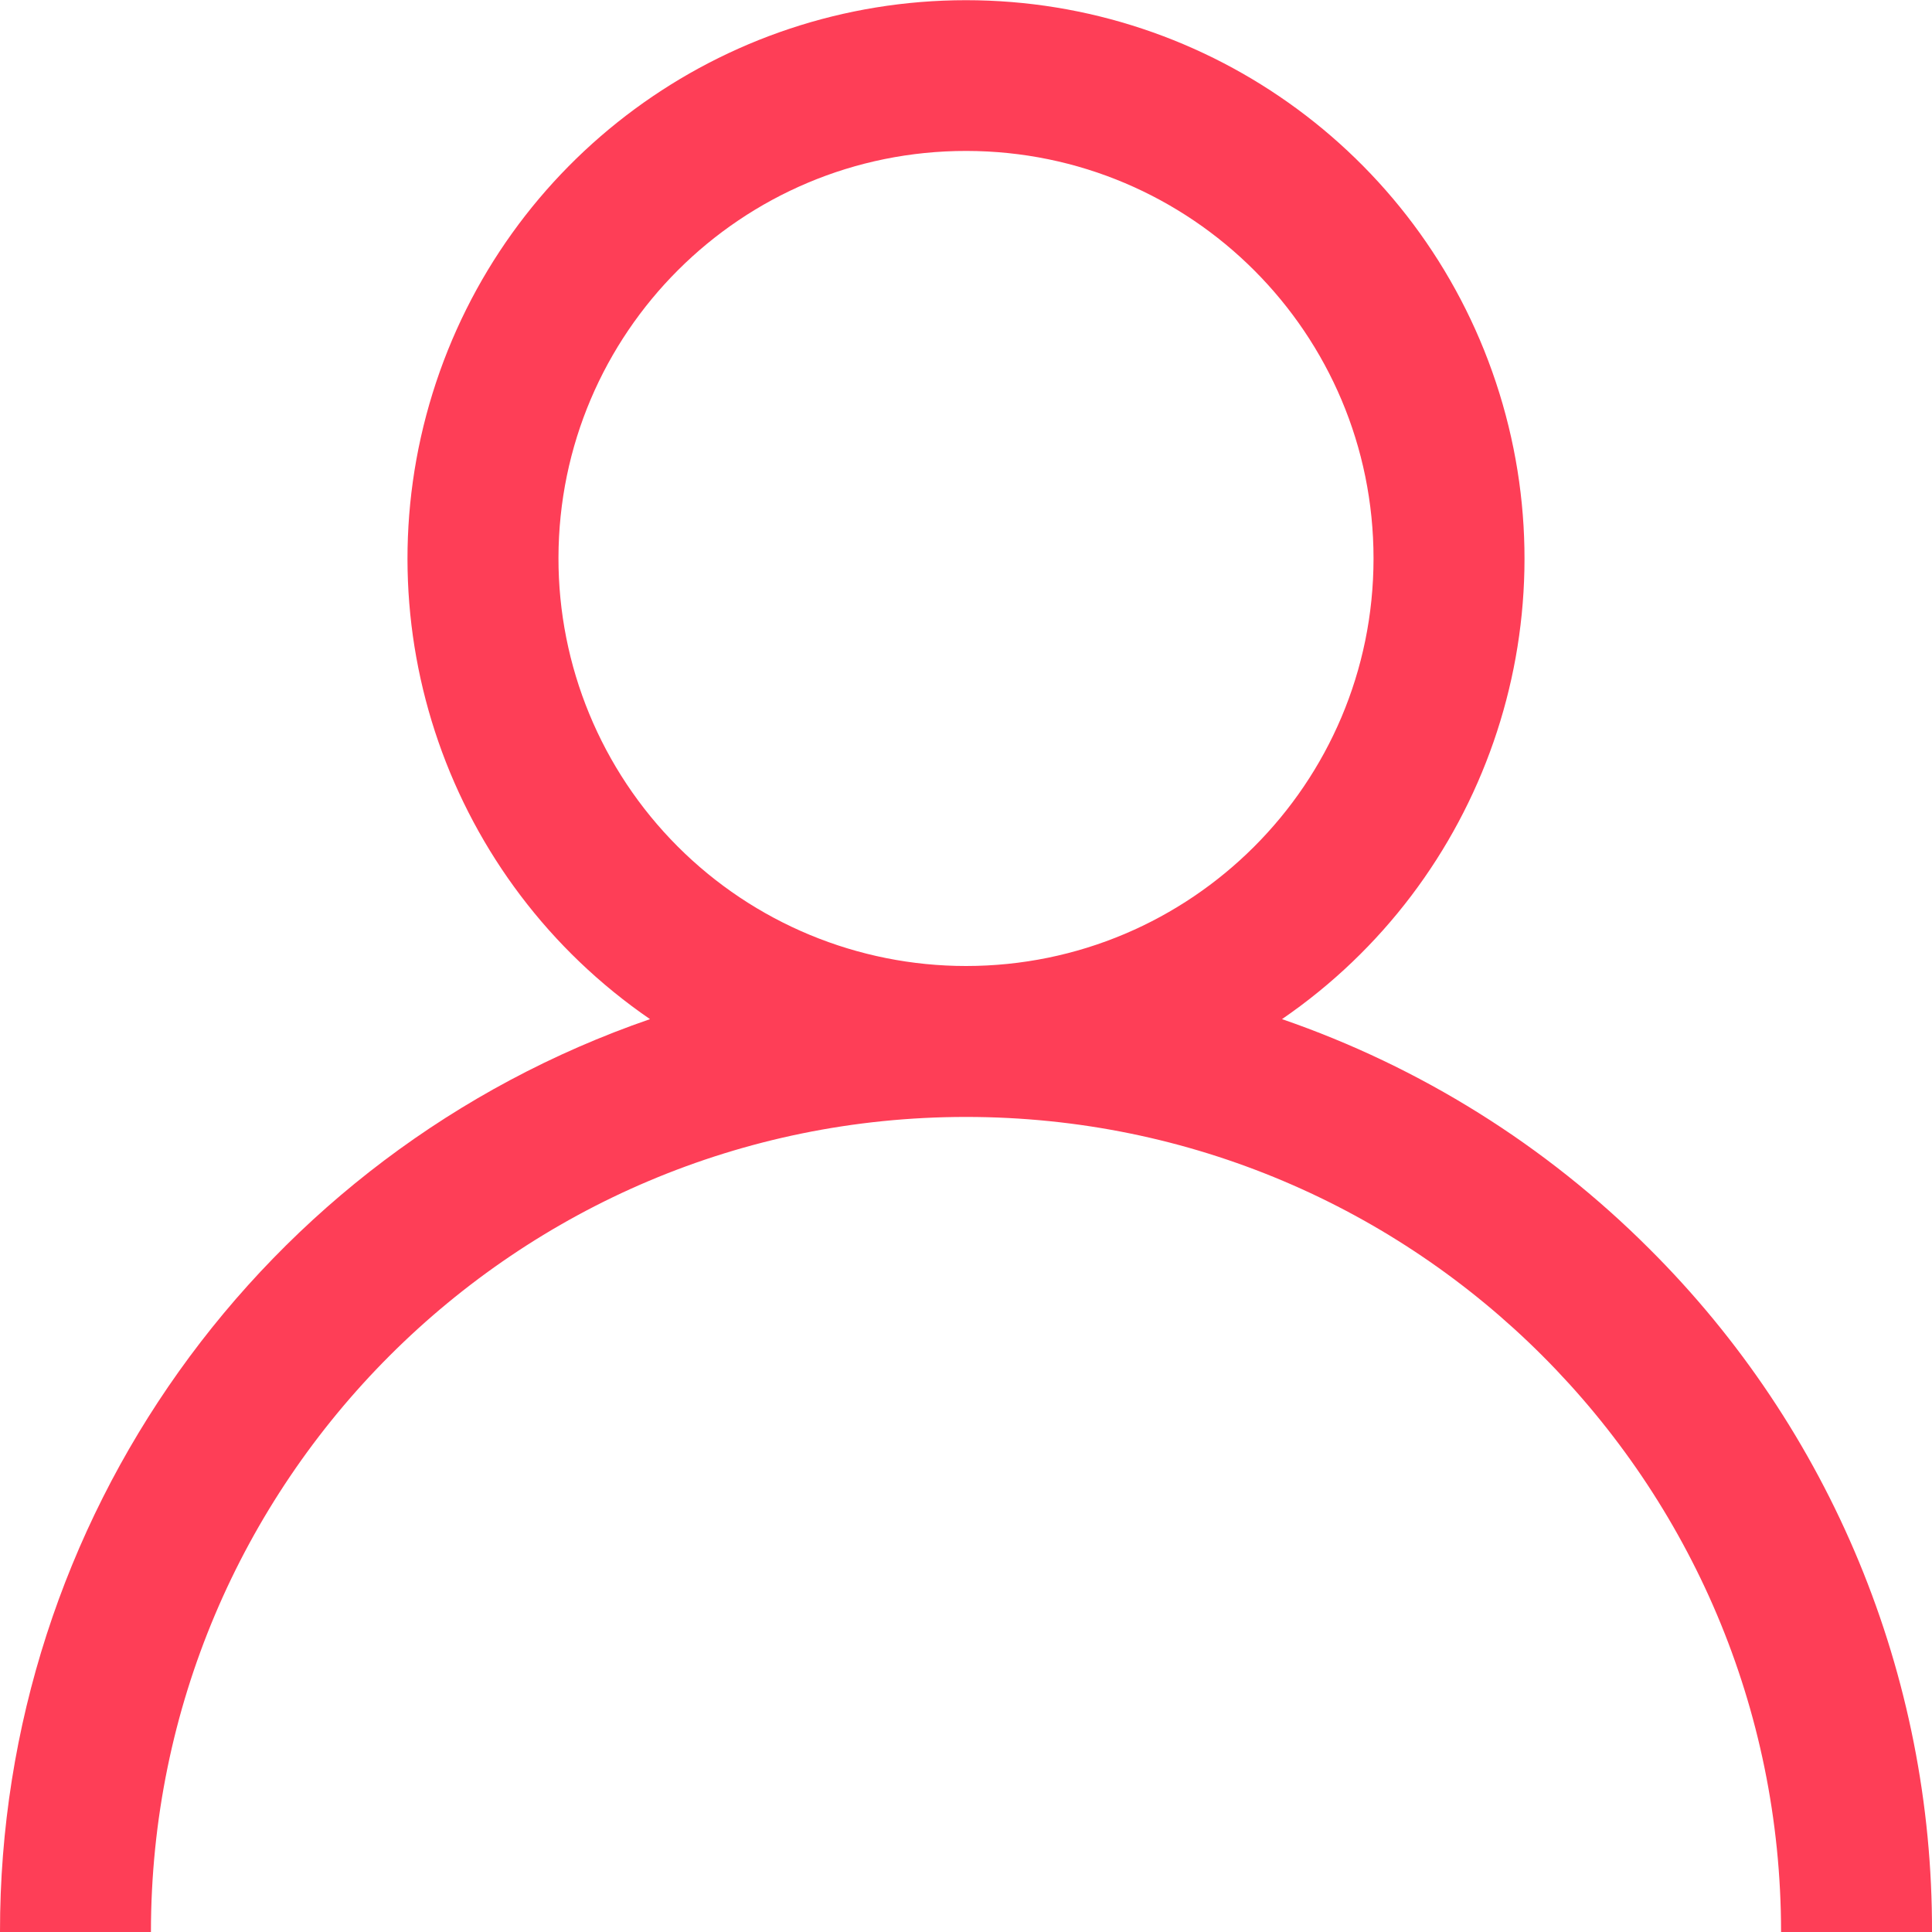
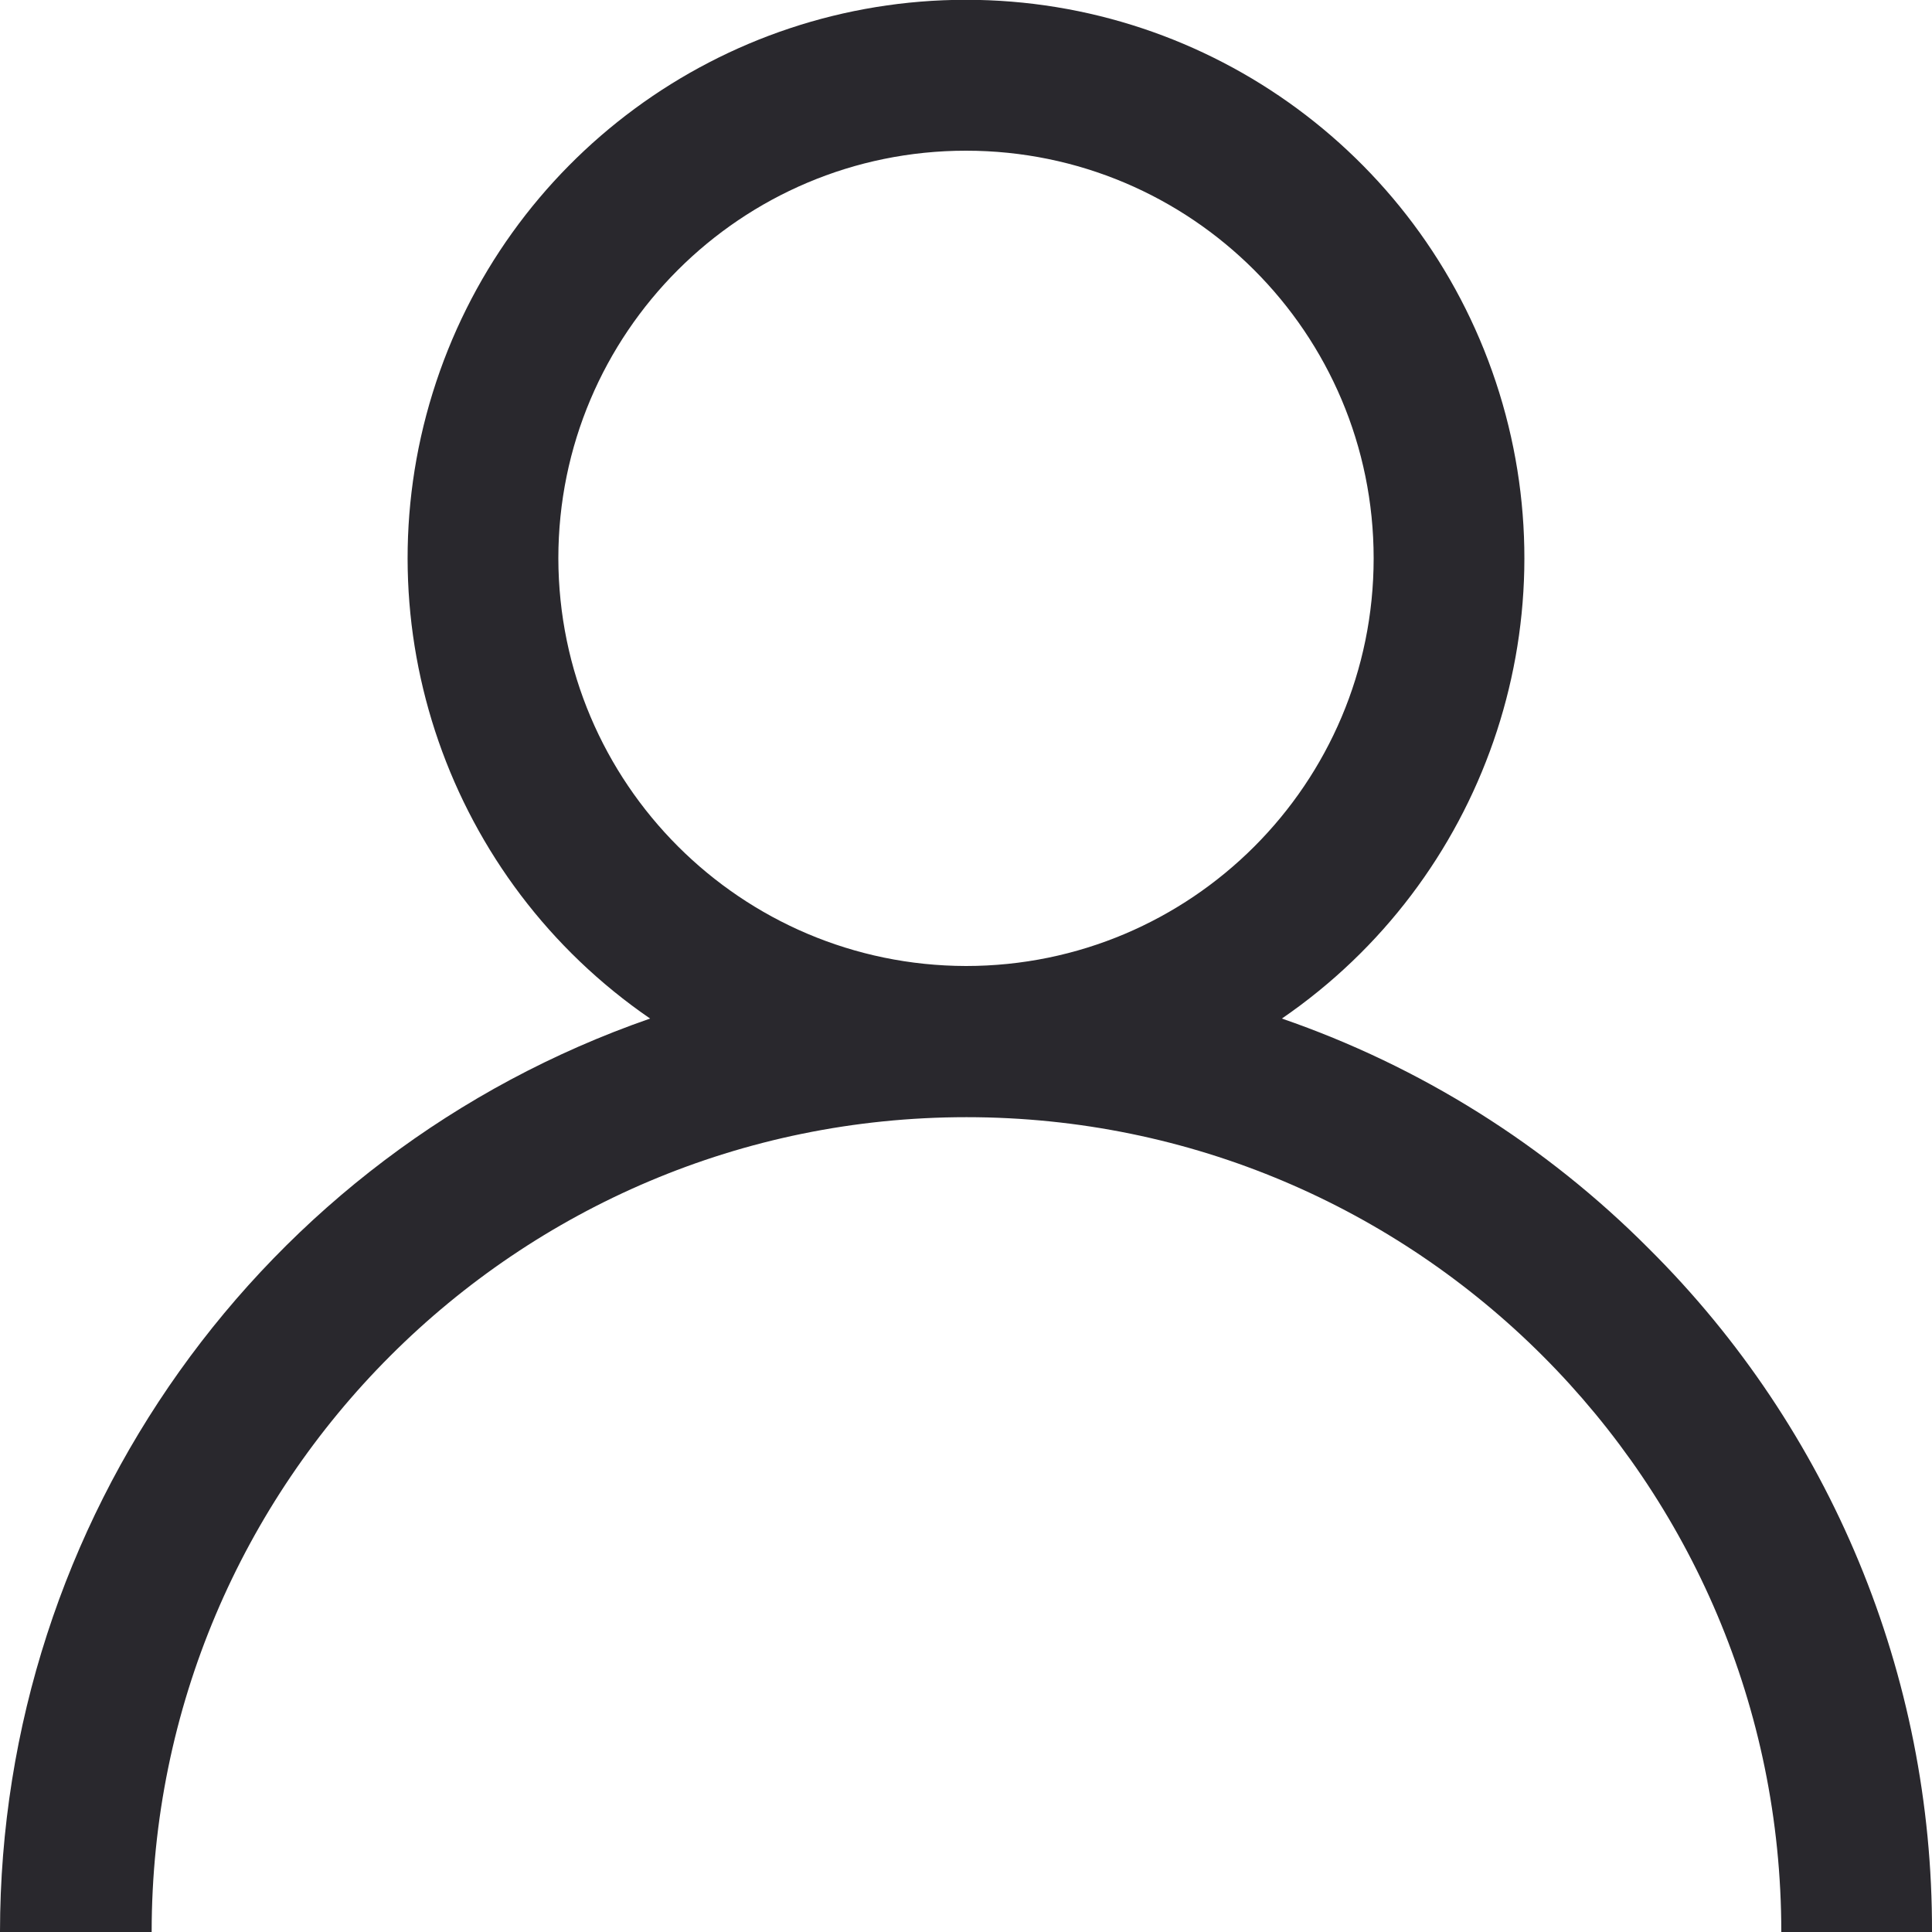
- <svg xmlns="http://www.w3.org/2000/svg" width="16" height="16" viewBox="0 0 16 16">
+ <svg xmlns="http://www.w3.org/2000/svg" width="20" height="20" viewBox="0 0 20 20">
  <defs>
    <style>
      .cls-1 {
-         fill: #fe3e57;
+         fill: #29282d;
        fill-rule: evenodd;
      }
    </style>
  </defs>
-   <path id="User" class="cls-1" d="M751.657,1107.34a7.972,7.972,0,0,0-3.04-1.9,4.625,4.625,0,1,0-5.234,0A7.989,7.989,0,0,0,738,1113h1.25a6.75,6.75,0,0,1,13.5,0H754A7.948,7.948,0,0,0,751.657,1107.34Zm-9.032-5.72A3.375,3.375,0,1,1,746,1105,3.375,3.375,0,0,1,742.625,1101.62Z" transform="translate(-738 -1097)" />
+   <path id="user" class="cls-1" d="M1405.35,57.927a9.919,9.919,0,0,0-3.8-2.383,5.78,5.78,0,1,0-6.54,0A10.017,10.017,0,0,0,1388.28,65h1.57a8.435,8.435,0,1,1,16.87,0h1.56A9.93,9.93,0,0,0,1405.35,57.927Zm-11.29-7.148A4.22,4.22,0,1,1,1398.28,55,4.228,4.228,0,0,1,1394.06,50.78Z" transform="translate(-1388.28 -45)" />
</svg>
